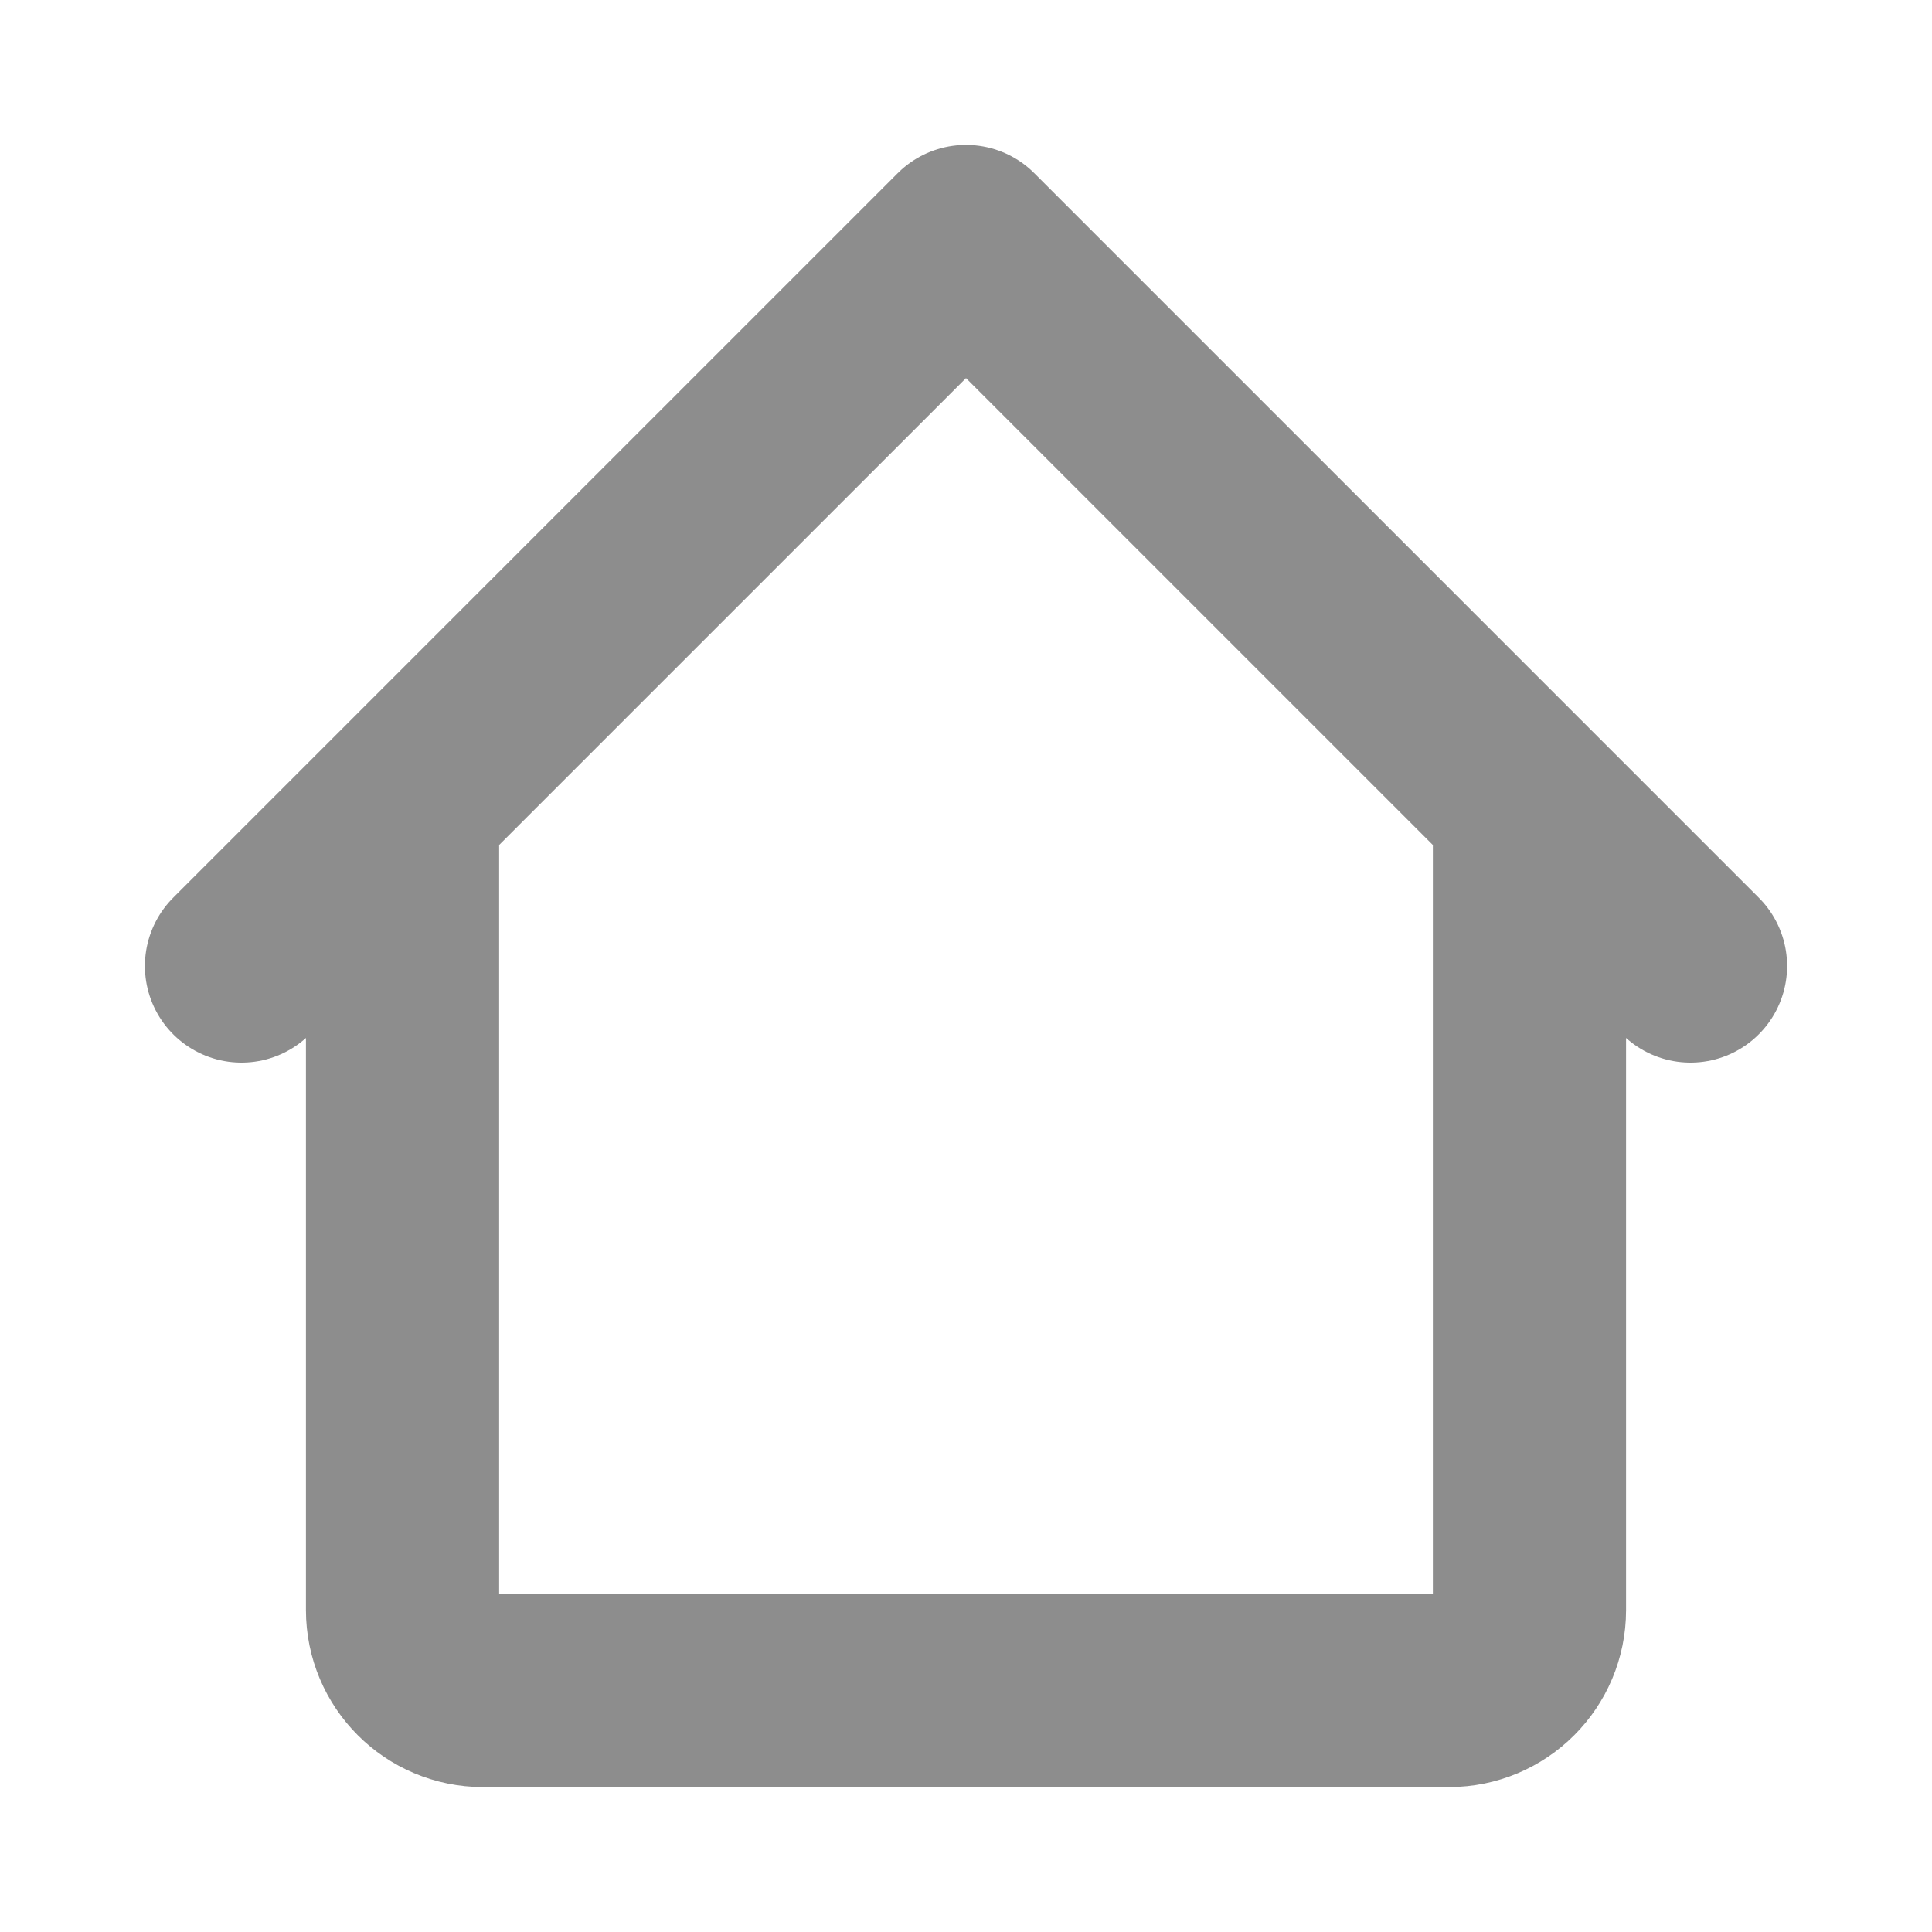
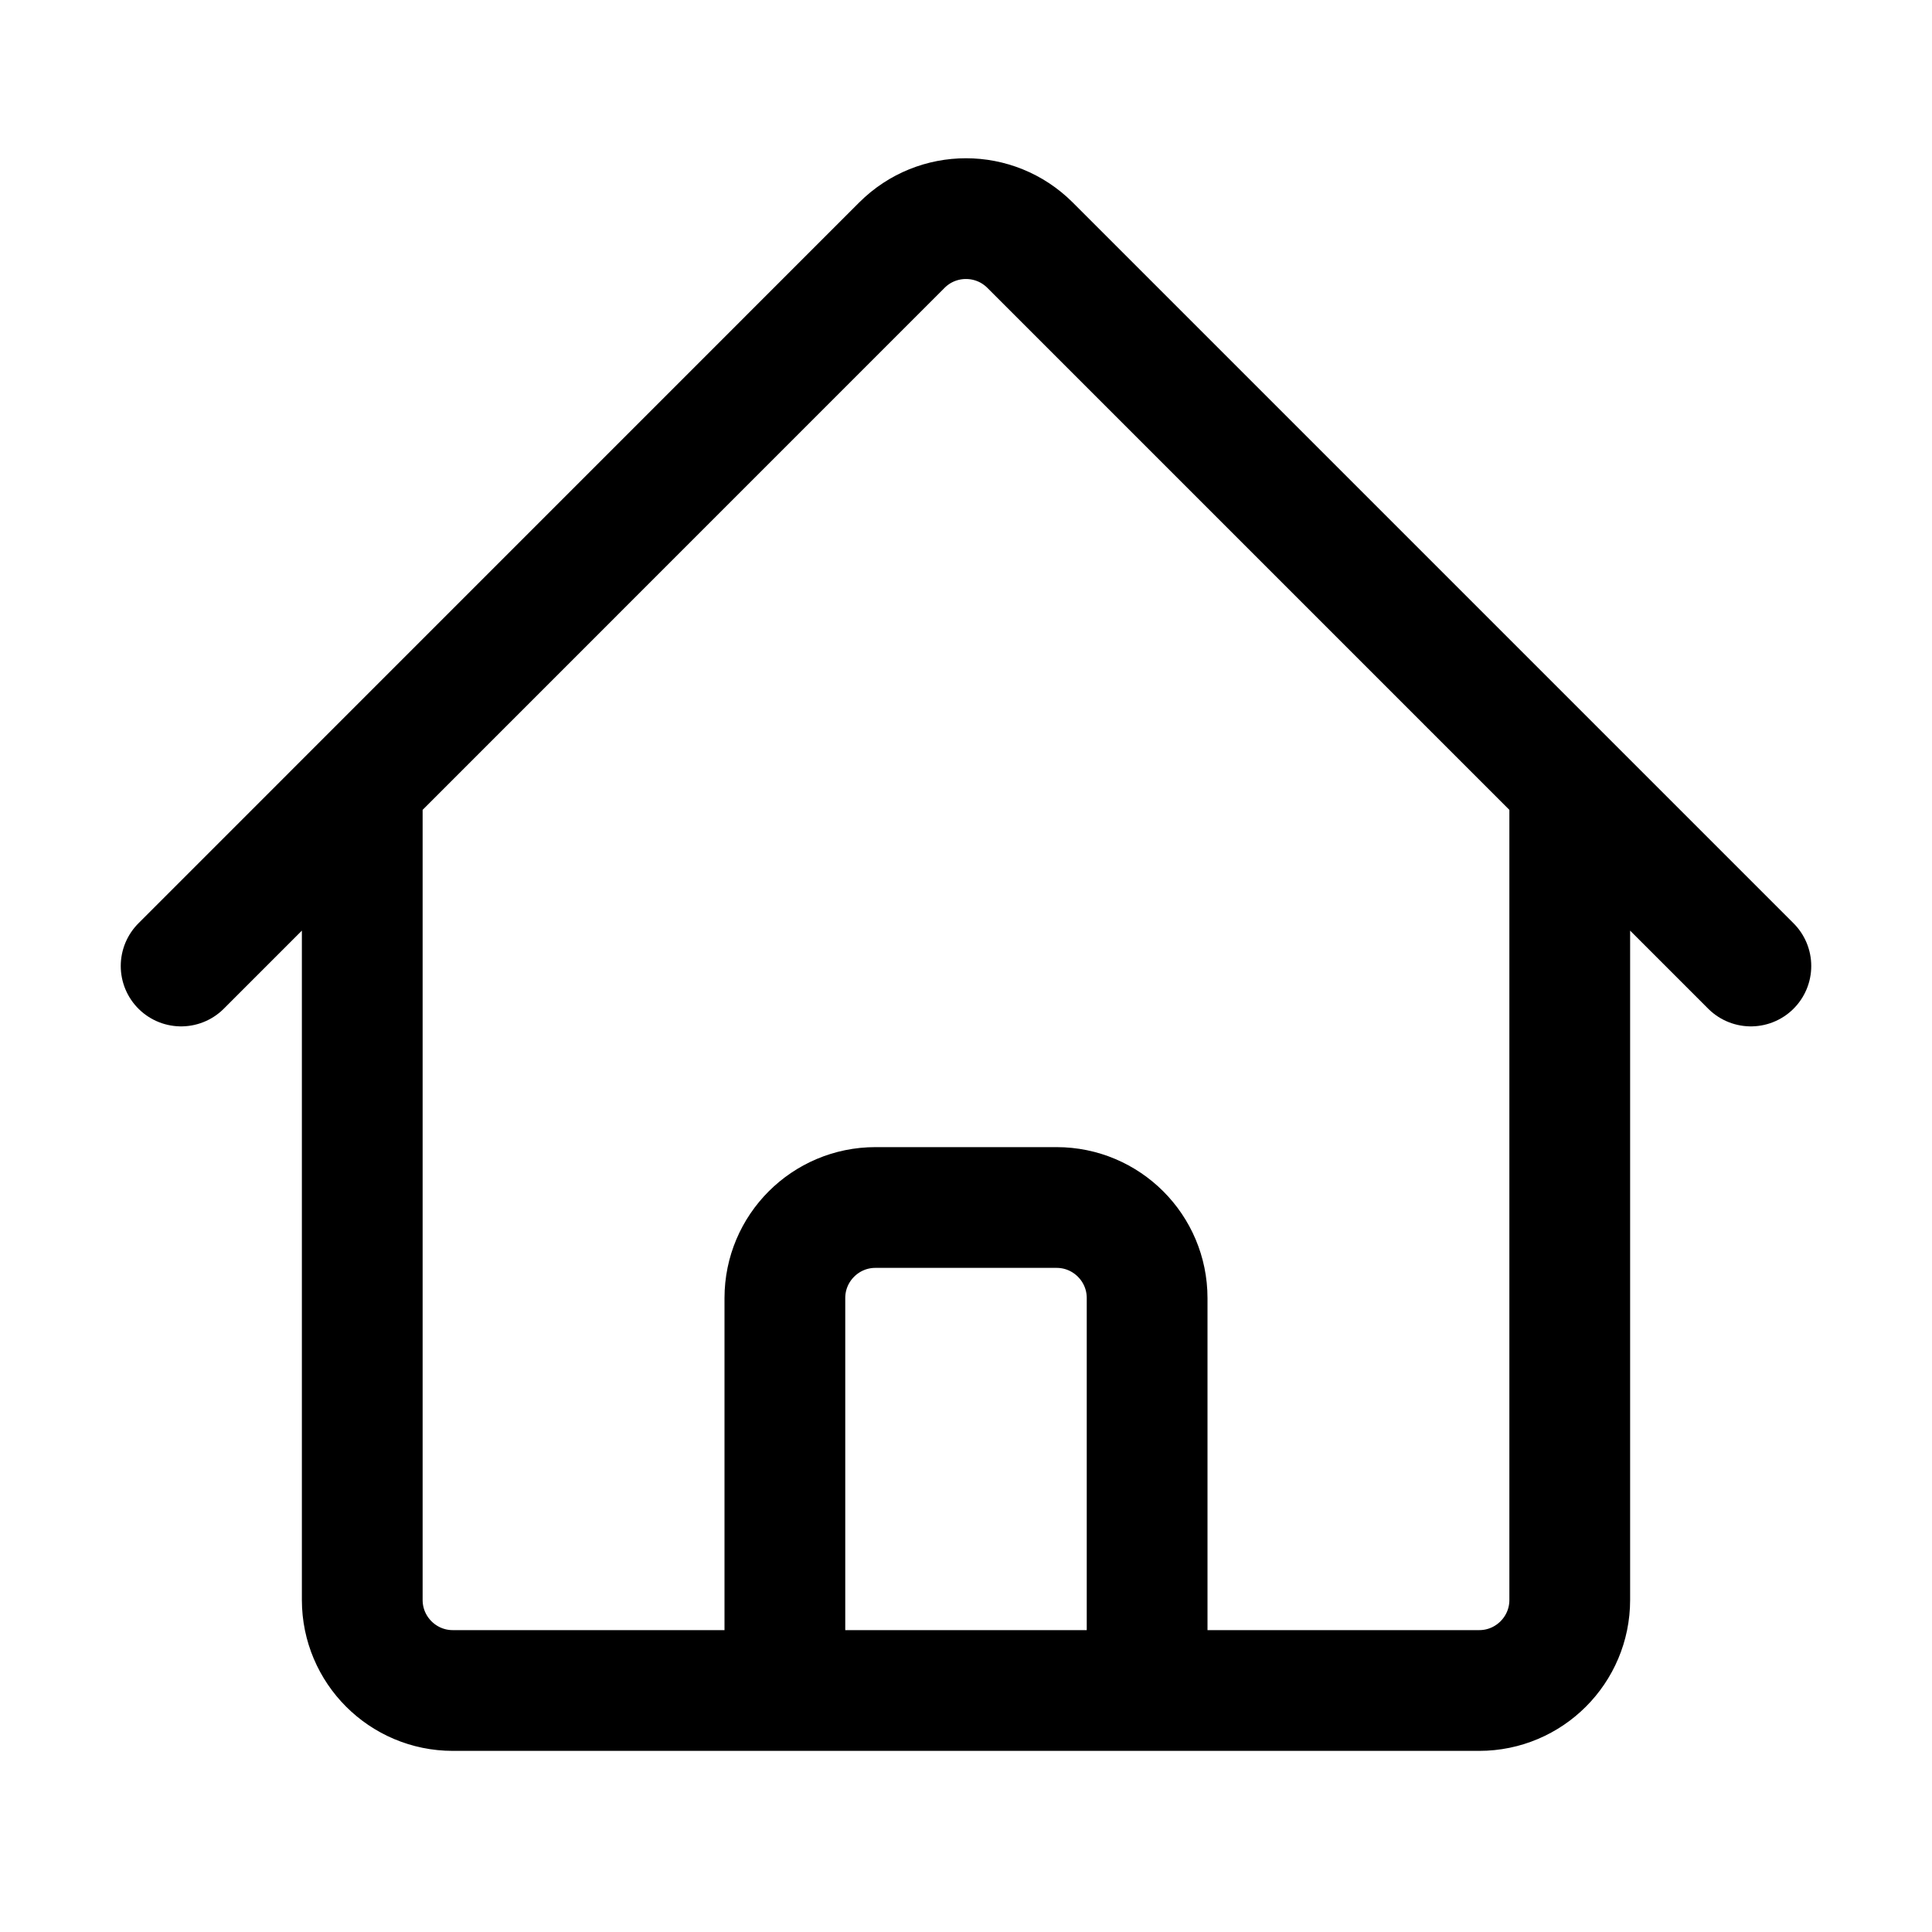
- <svg xmlns="http://www.w3.org/2000/svg" width="20" height="20" viewBox="0 0 20 20" fill="none">
-   <path d="M2.5 10l1.667-1.667m0 0L10 2.5l5.833 5.833m-11.666 0v8.334c0 .46.373.833.833.833h10c.46 0 .833-.373.833-.833V8.333m0 0L17.5 10" stroke="#8D8D8D" stroke-width="2" stroke-linecap="round" stroke-linejoin="round" />
+ <svg xmlns="http://www.w3.org/2000/svg" fill="none" viewBox="0 0 24 24" stroke-width="1.5" stroke="currentColor" class="w-6 h-6">
+   <path stroke-linecap="round" stroke-linejoin="round" d="M2.25 12l8.954-8.955a1.126 1.126 0 011.591 0L21.75 12M4.5 9.75v10.125c0 .621.504 1.125 1.125 1.125H9.75v-4.875c0-.621.504-1.125 1.125-1.125h2.25c.621 0 1.125.504 1.125 1.125V21h4.125c.621 0 1.125-.504 1.125-1.125V9.75M8.25 21h8.25" />
</svg>
